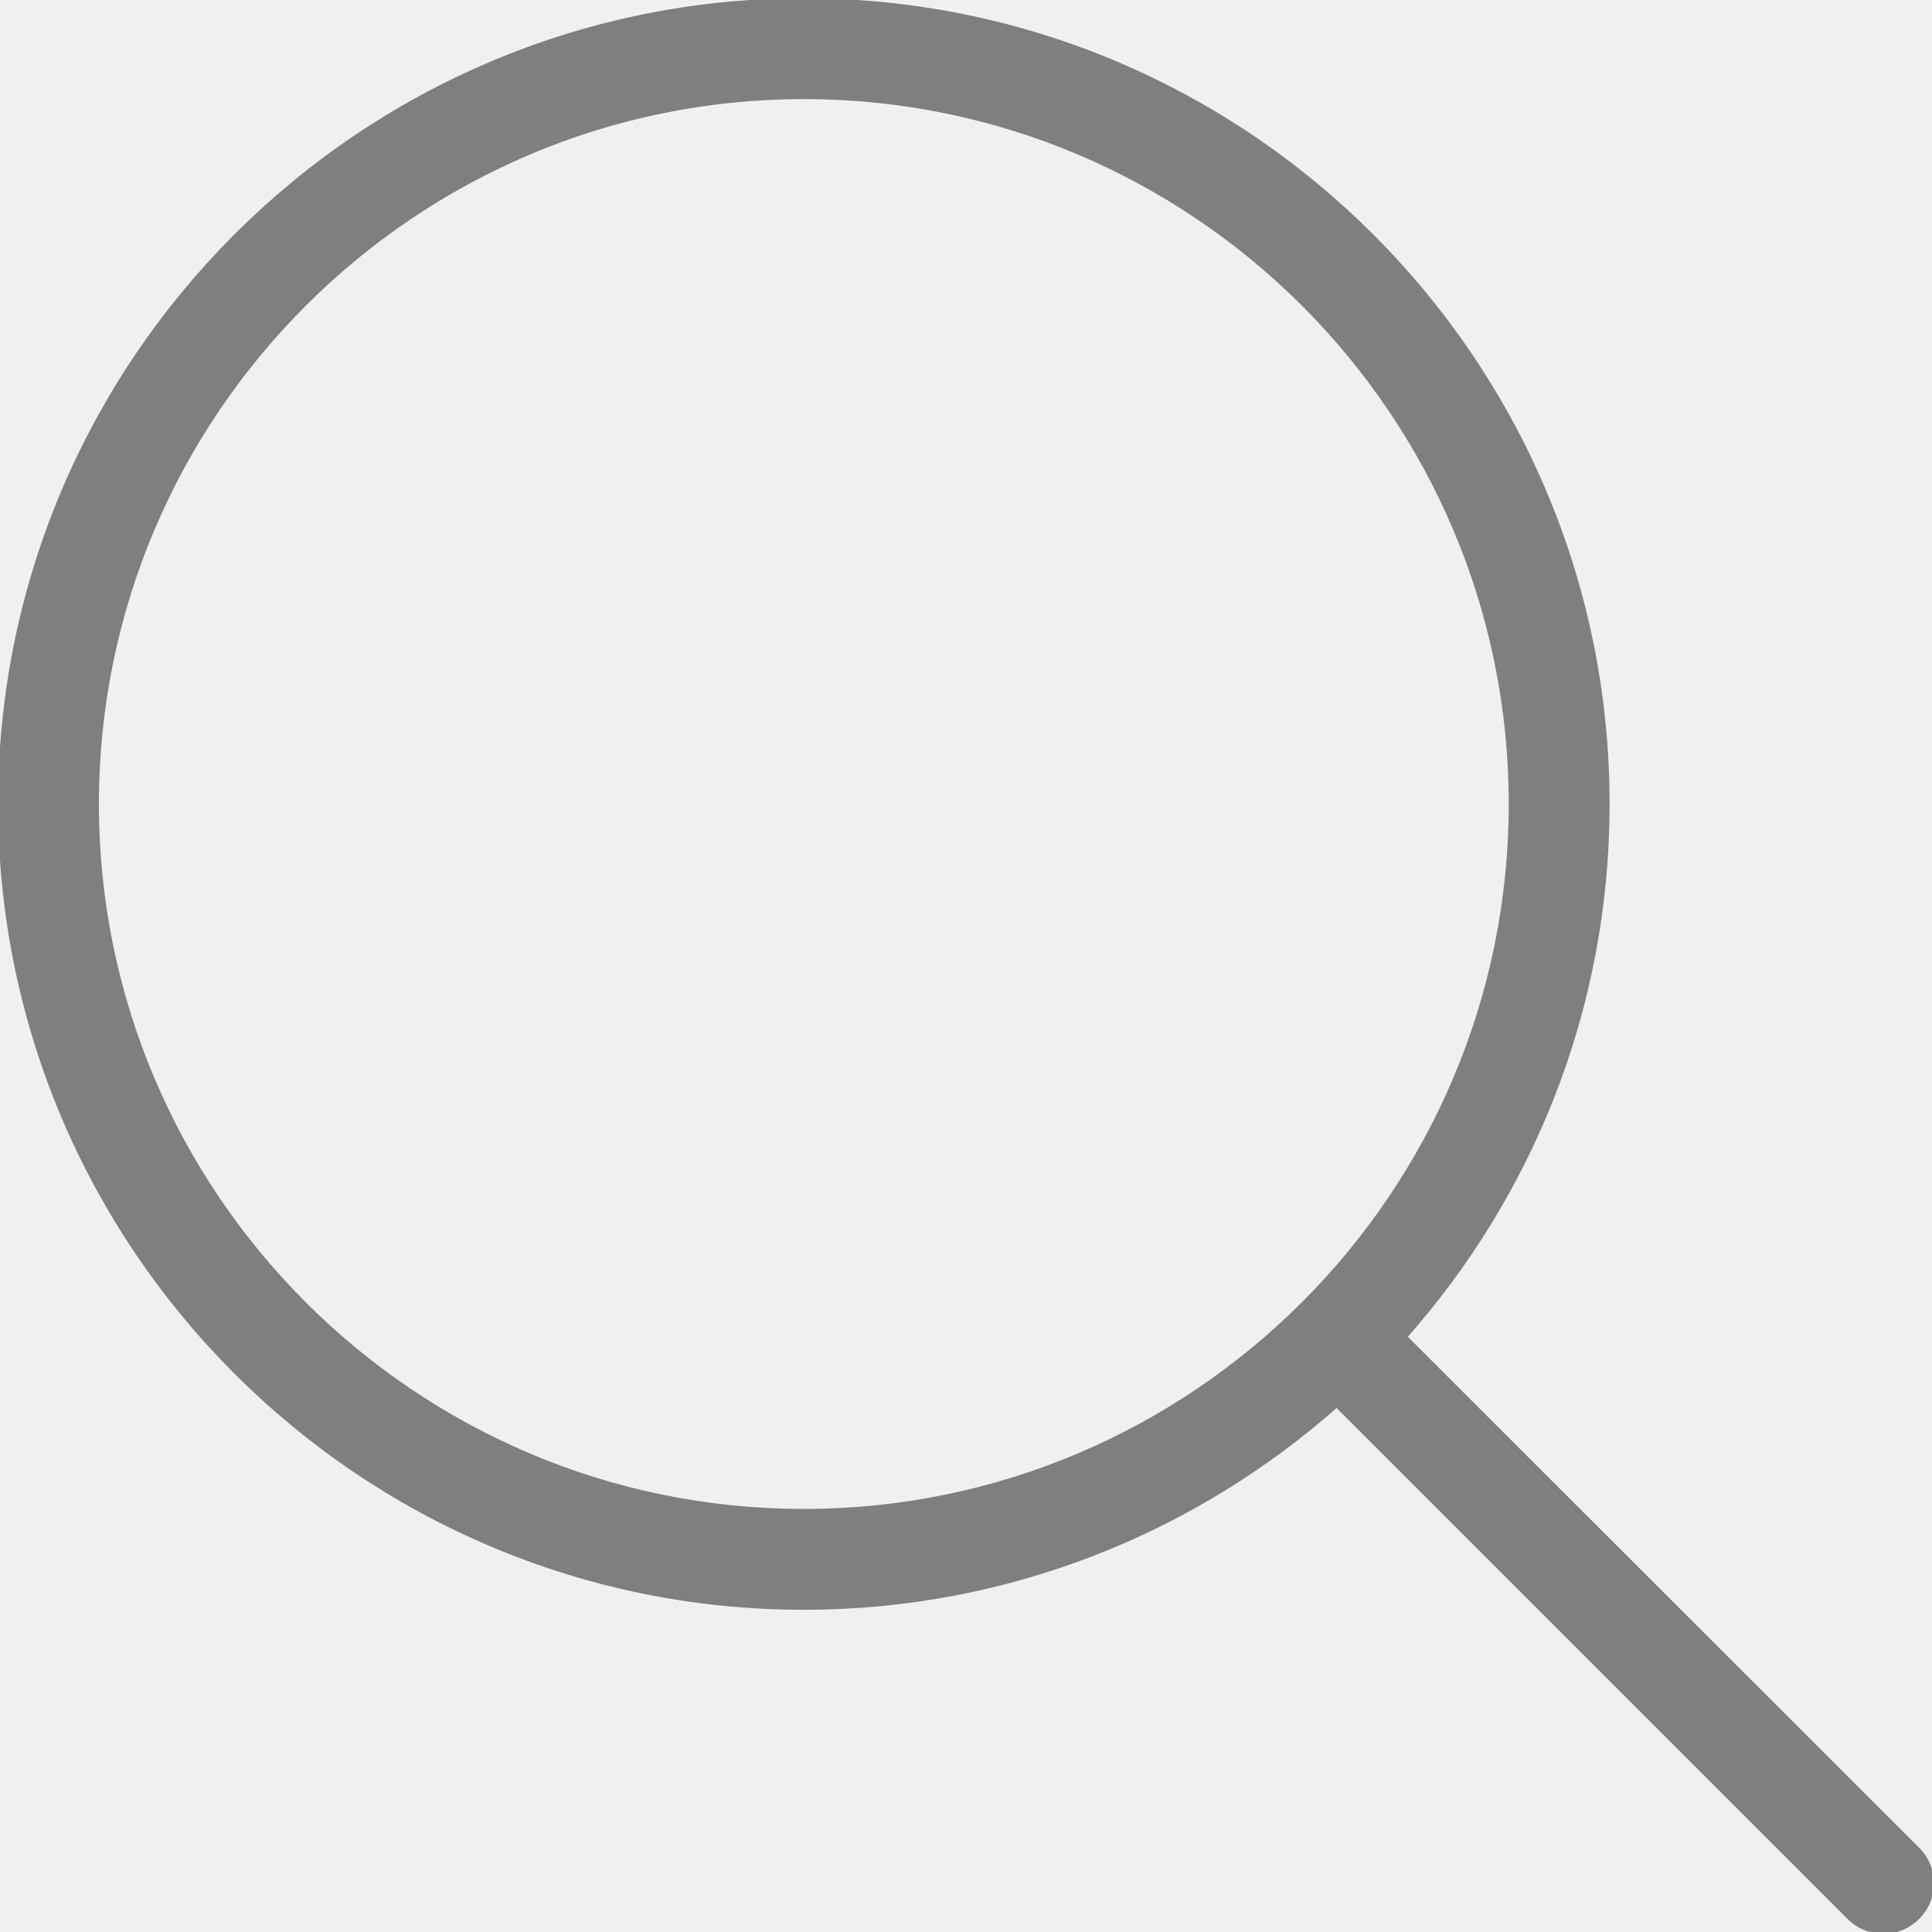
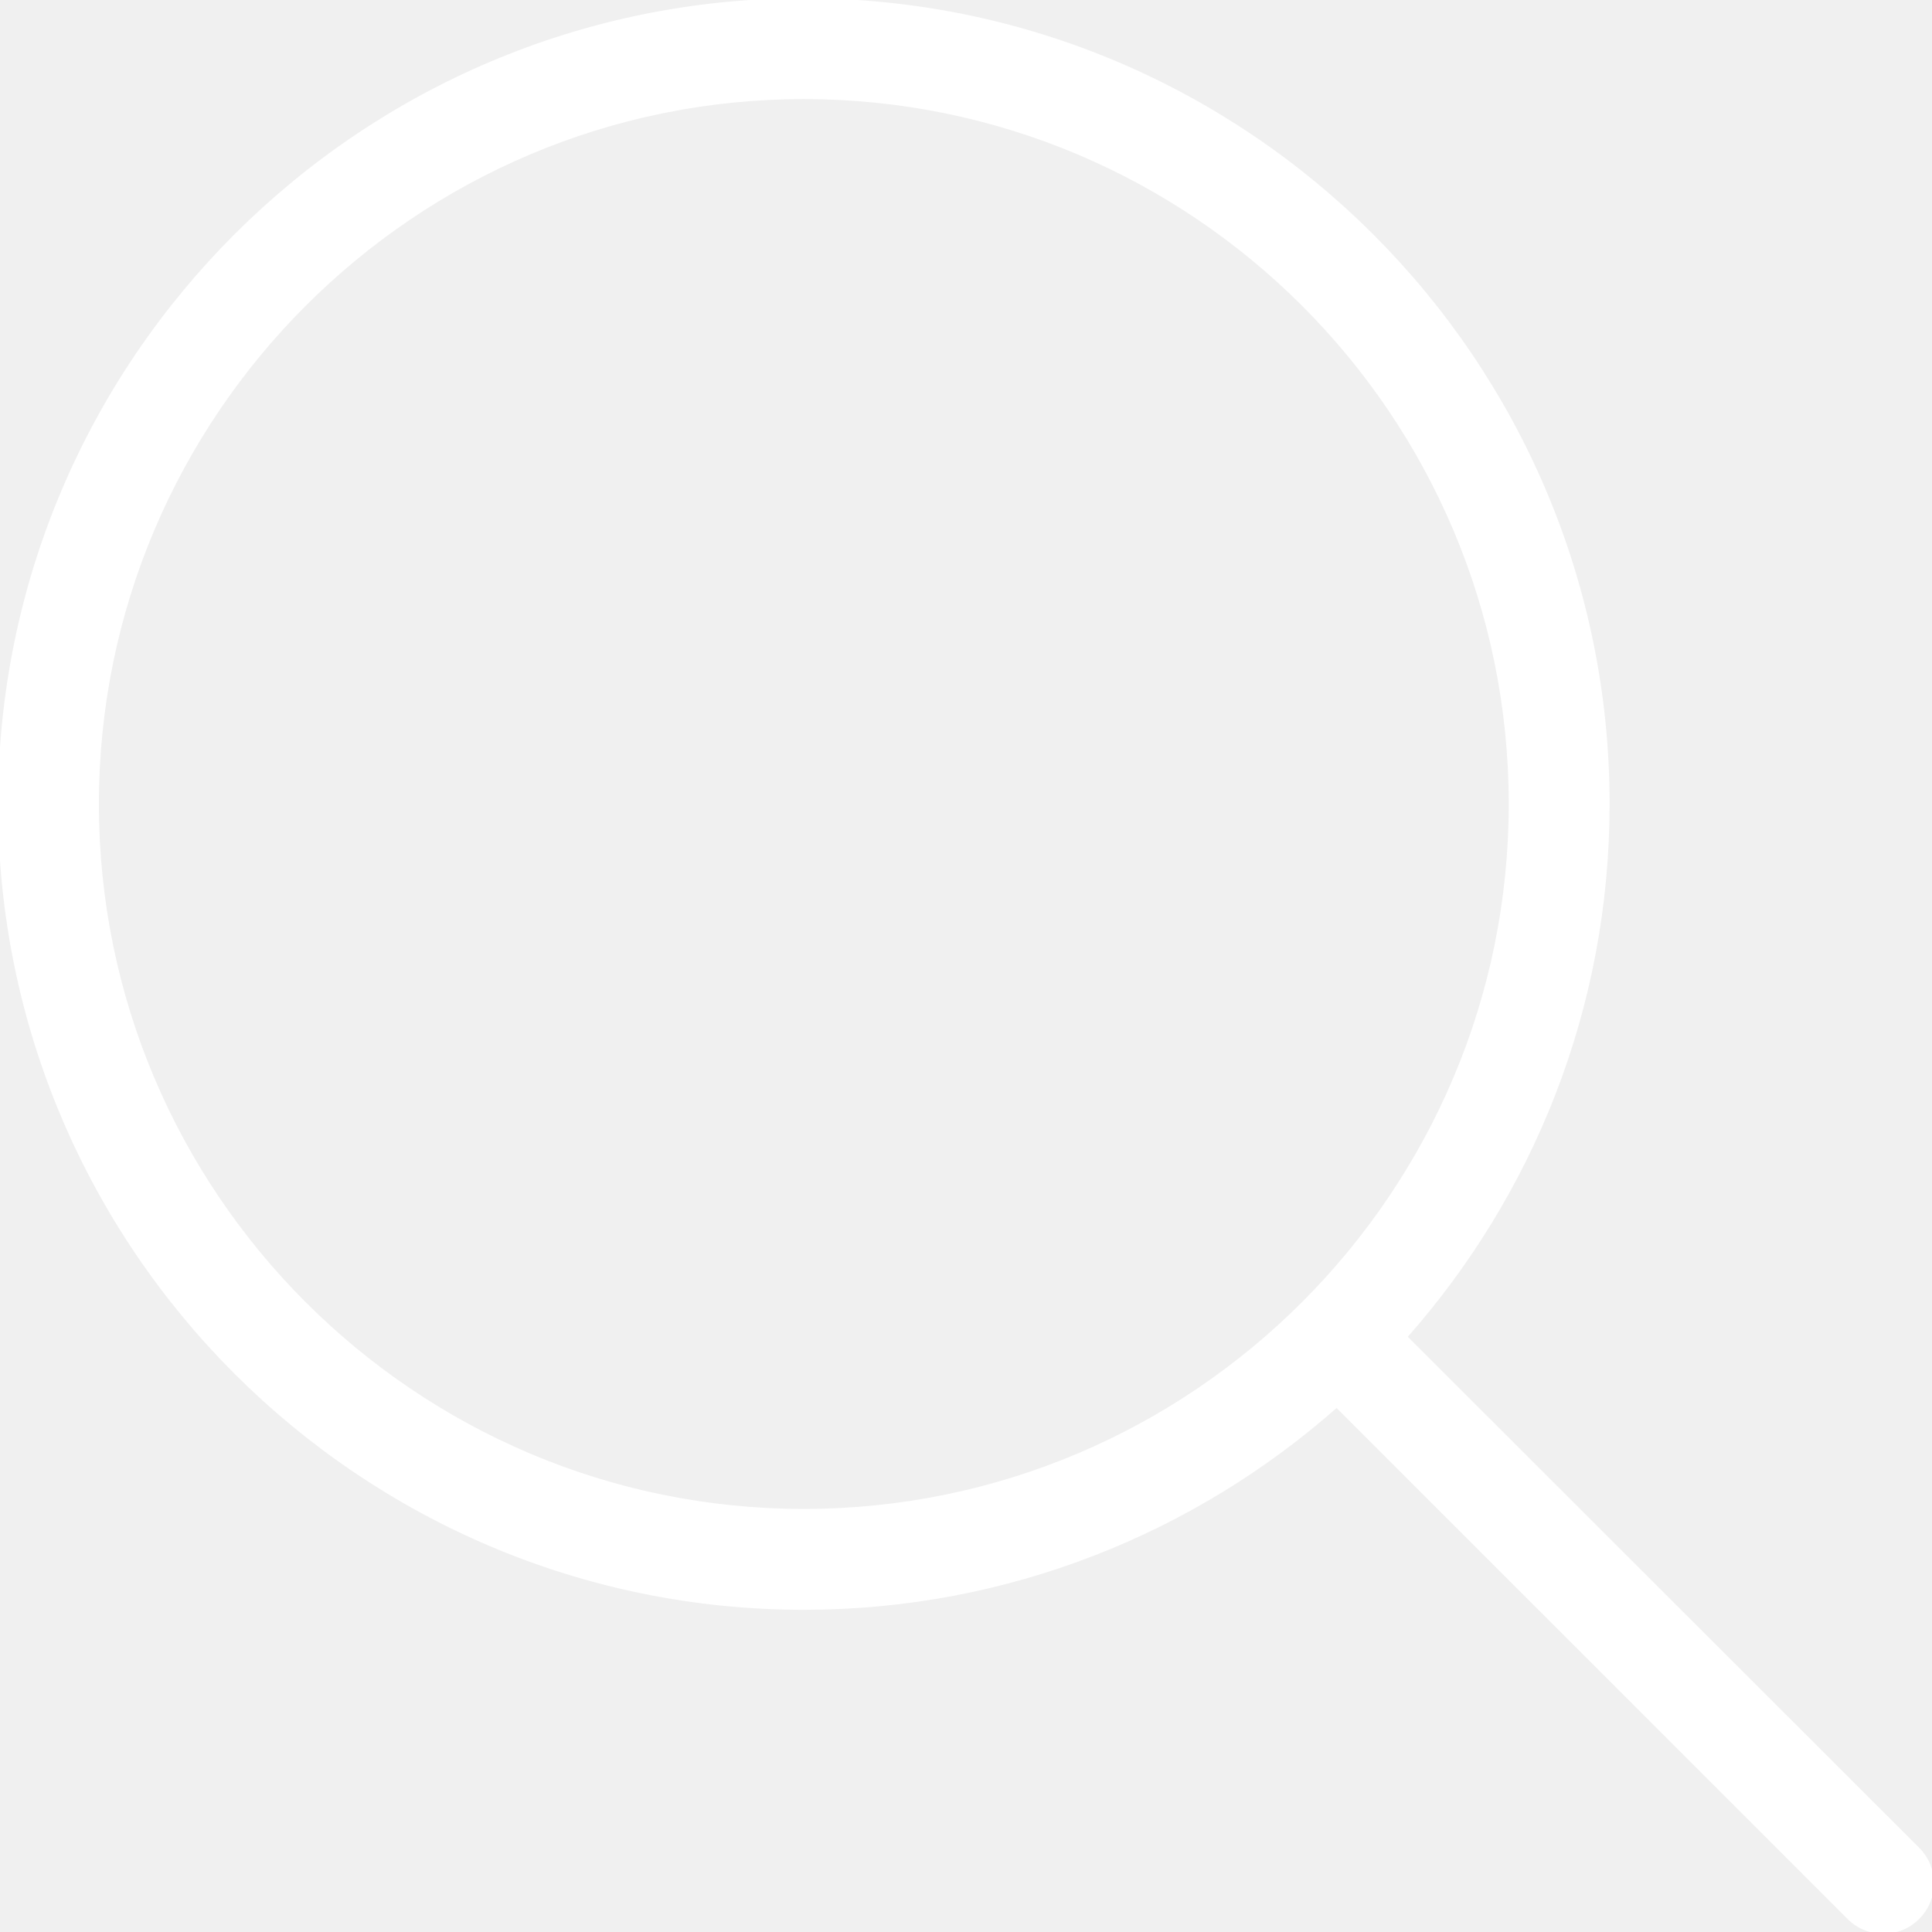
- <svg xmlns="http://www.w3.org/2000/svg" fill="#817e7e" height="800px" width="800px" version="1.1" id="Capa_1" viewBox="0 0 488.4 488.4" xml:space="preserve" stroke="#817e7e">
+ <svg xmlns="http://www.w3.org/2000/svg" fill="white" height="800px" width="800px" version="1.1" id="Capa_1" viewBox="0 0 488.4 488.4" xml:space="preserve" stroke="white">
  <g id="SVGRepo_bgCarrier" stroke-width="0" />
  <g id="SVGRepo_tracerCarrier" stroke-linecap="round" stroke-linejoin="round" />
  <g id="SVGRepo_iconCarrier">
    <g>
      <g>
        <path d="M0,203.25c0,112.1,91.2,203.2,203.2,203.2c51.6,0,98.8-19.4,134.7-51.2l129.5,129.5c2.4,2.4,5.5,3.6,8.7,3.6 s6.3-1.2,8.7-3.6c4.8-4.8,4.8-12.5,0-17.3l-129.6-129.5c31.8-35.9,51.2-83,51.2-134.7c0-112.1-91.2-203.2-203.2-203.2 S0,91.15,0,203.25z M381.9,203.25c0,98.5-80.2,178.7-178.7,178.7s-178.7-80.2-178.7-178.7s80.2-178.7,178.7-178.7 S381.9,104.65,381.9,203.25z" />
      </g>
    </g>
  </g>
</svg>
